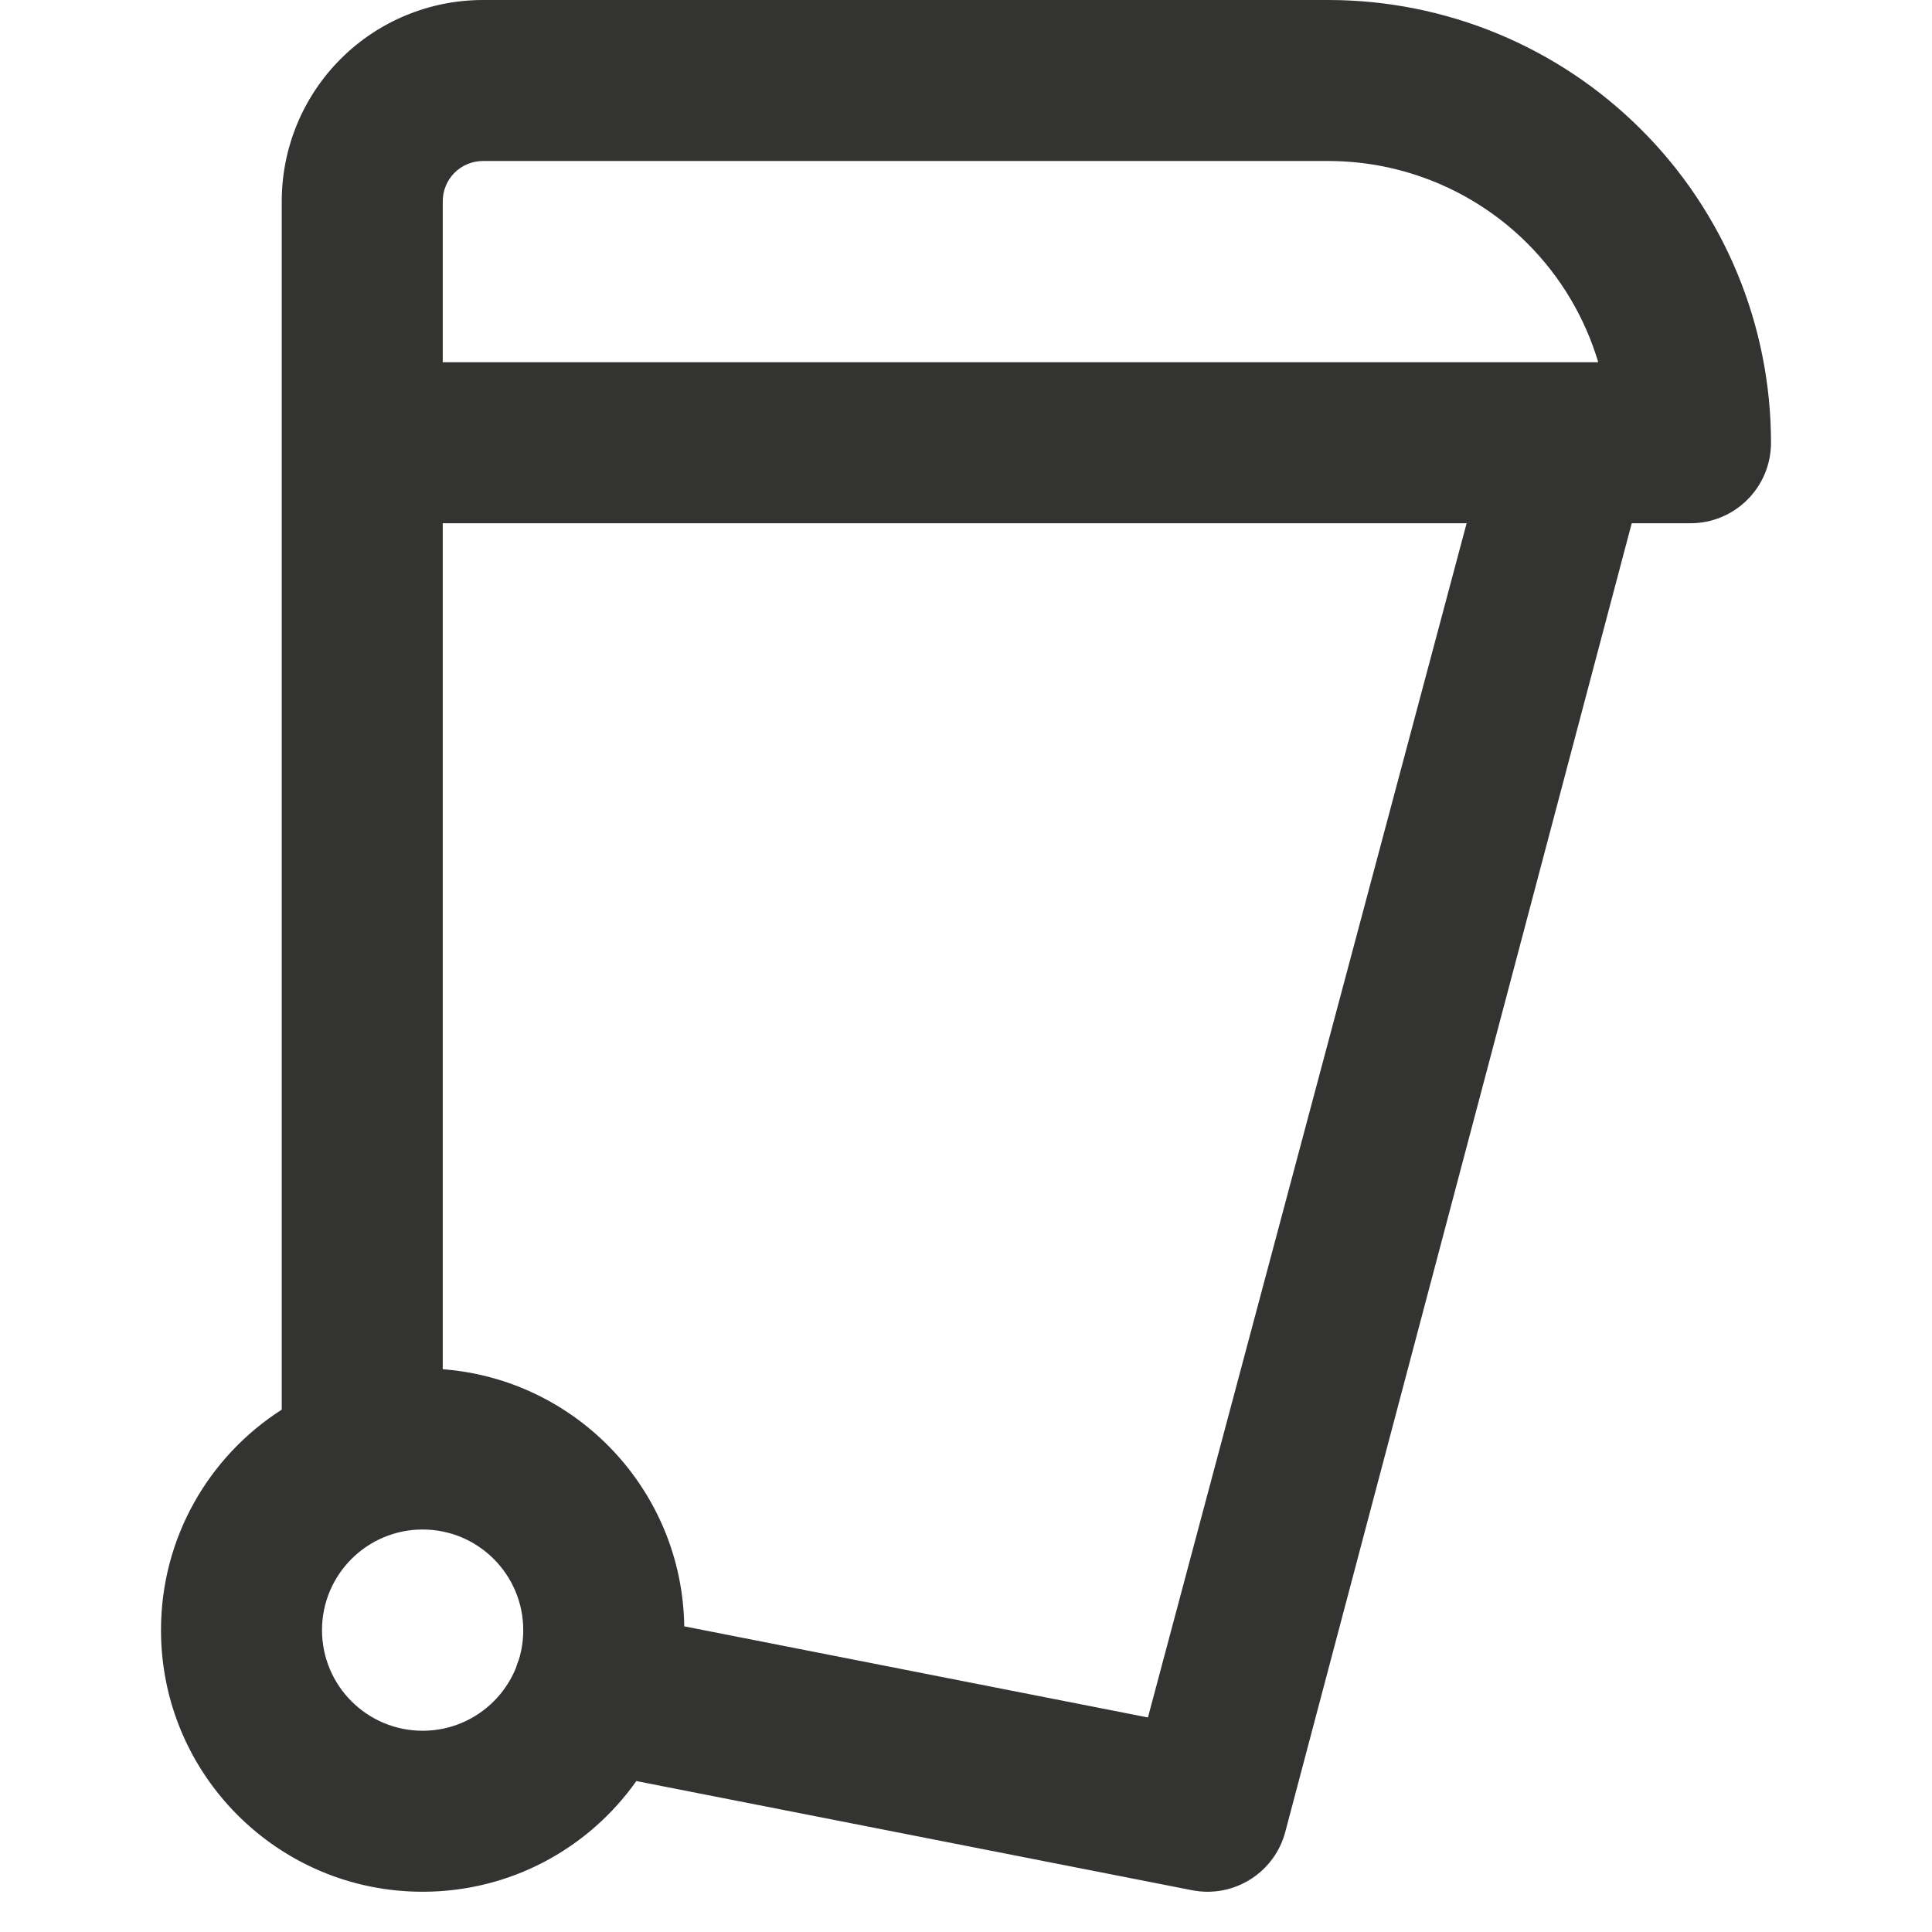
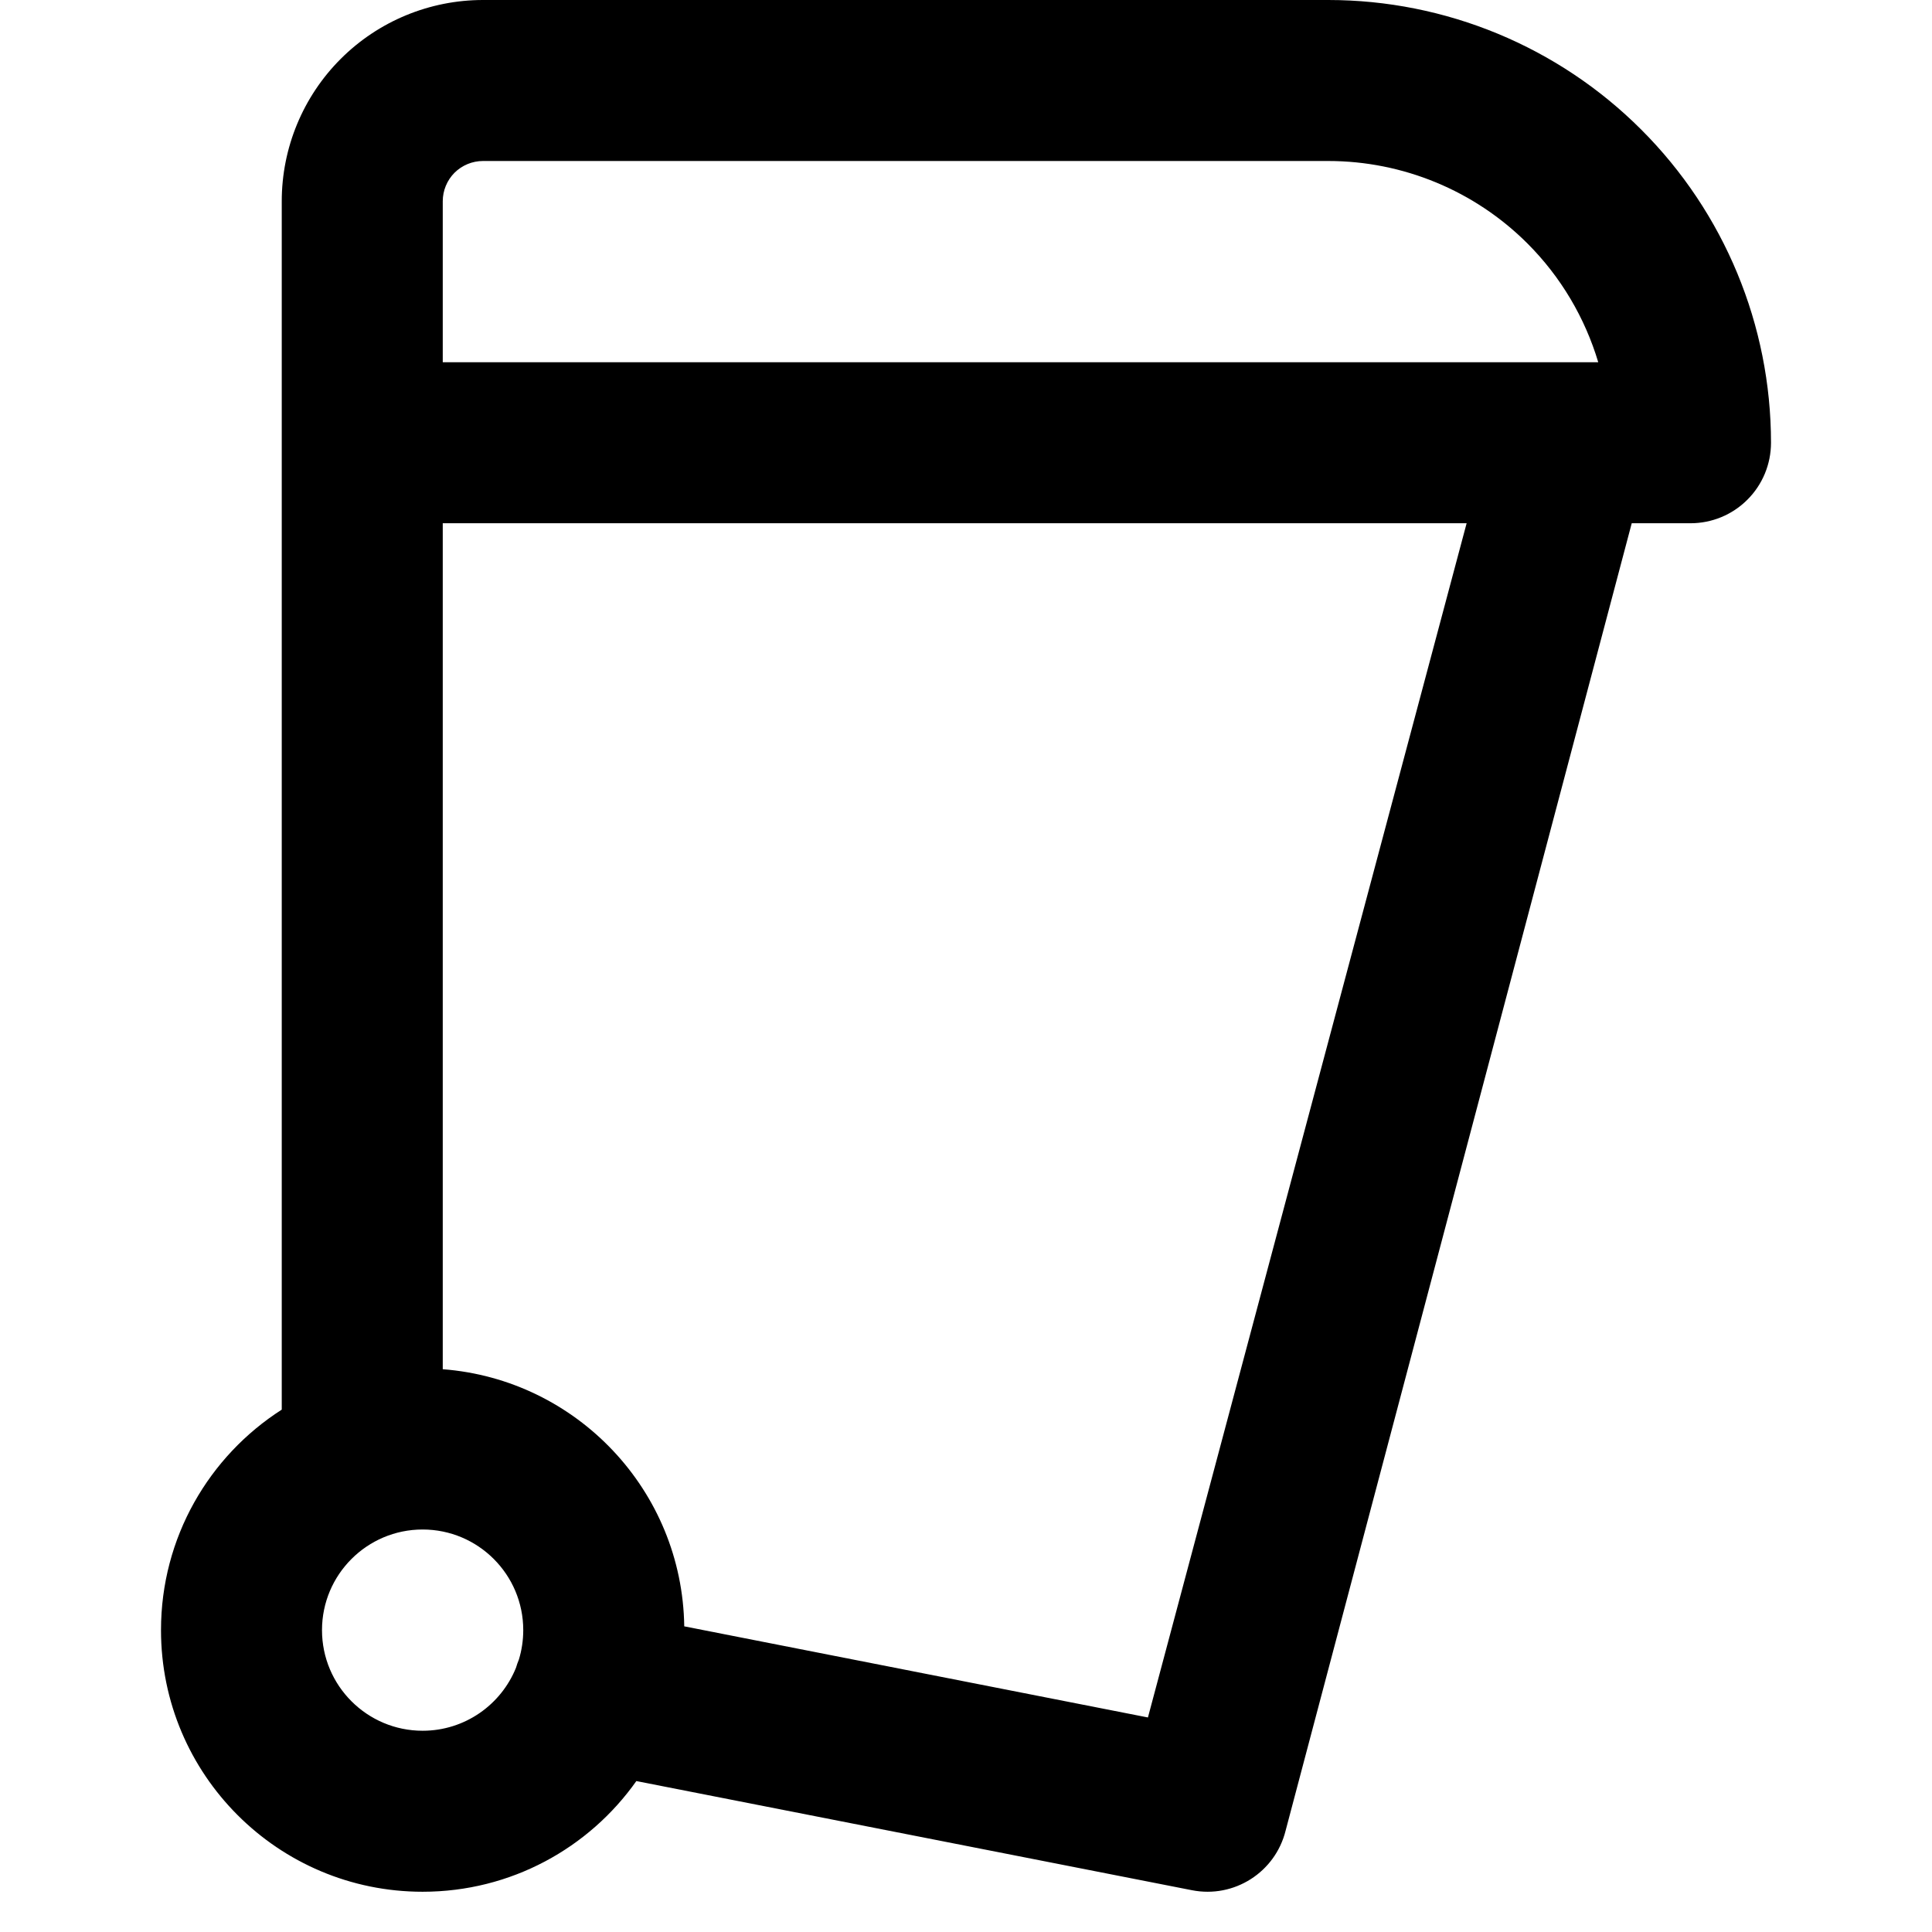
- <svg xmlns="http://www.w3.org/2000/svg" width="24" height="24" viewBox="0 0 24 24" fill="none">
-   <path d="M6 0C5.337 0 4.701 0.263 4.232 0.732C3.763 1.201 3.5 1.837 3.5 2.5V17.511C2.598 18.088 2 19.099 2 20.25C2 22.045 3.455 23.5 5.25 23.5C6.347 23.5 7.317 22.957 7.905 22.125L14.807 23.481C15.33 23.584 15.841 23.259 15.97 22.742L20.27 6.5H21C21.265 6.5 21.52 6.395 21.707 6.207C21.895 6.02 22 5.765 22 5.5C22 4.041 21.421 2.642 20.389 1.611C19.358 0.579 17.959 0 16.5 0H6ZM18.219 6.5L14.26 21.335L8.5 20.203C8.476 18.514 7.163 17.136 5.5 17.009V6.5H18.219ZM19.854 4.5H5.5V2.5C5.5 2.367 5.553 2.24 5.646 2.146C5.74 2.053 5.867 2 6 2H16.5C17.428 2 18.319 2.369 18.975 3.025C19.39 3.44 19.689 3.948 19.854 4.5ZM6.41 20.717C6.225 21.176 5.775 21.5 5.25 21.5C4.56 21.5 4 20.94 4 20.25C4 19.56 4.56 19 5.25 19C5.94 19 6.5 19.56 6.5 20.25C6.5 20.377 6.481 20.5 6.446 20.615C6.432 20.648 6.42 20.682 6.41 20.717Z" fill="#333332" />
+ <svg xmlns="http://www.w3.org/2000/svg" width="24" height="24" viewBox="0 0 24 24">
+   <path d="M6 0C5.337 0 4.701 0.263 4.232 0.732C3.763 1.201 3.5 1.837 3.5 2.5V17.511C2.598 18.088 2 19.099 2 20.25C2 22.045 3.455 23.5 5.25 23.5C6.347 23.5 7.317 22.957 7.905 22.125L14.807 23.481C15.33 23.584 15.841 23.259 15.97 22.742L20.27 6.5H21C21.265 6.5 21.52 6.395 21.707 6.207C21.895 6.02 22 5.765 22 5.5C22 4.041 21.421 2.642 20.389 1.611C19.358 0.579 17.959 0 16.5 0H6ZM18.219 6.5L14.26 21.335L8.5 20.203C8.476 18.514 7.163 17.136 5.5 17.009V6.5H18.219ZM19.854 4.5H5.5V2.5C5.5 2.367 5.553 2.24 5.646 2.146C5.74 2.053 5.867 2 6 2H16.5C17.428 2 18.319 2.369 18.975 3.025C19.39 3.44 19.689 3.948 19.854 4.5ZM6.41 20.717C6.225 21.176 5.775 21.5 5.25 21.5C4.56 21.5 4 20.94 4 20.25C4 19.56 4.56 19 5.25 19C5.94 19 6.5 19.56 6.5 20.25C6.5 20.377 6.481 20.5 6.446 20.615C6.432 20.648 6.42 20.682 6.41 20.717Z" />
</svg>
